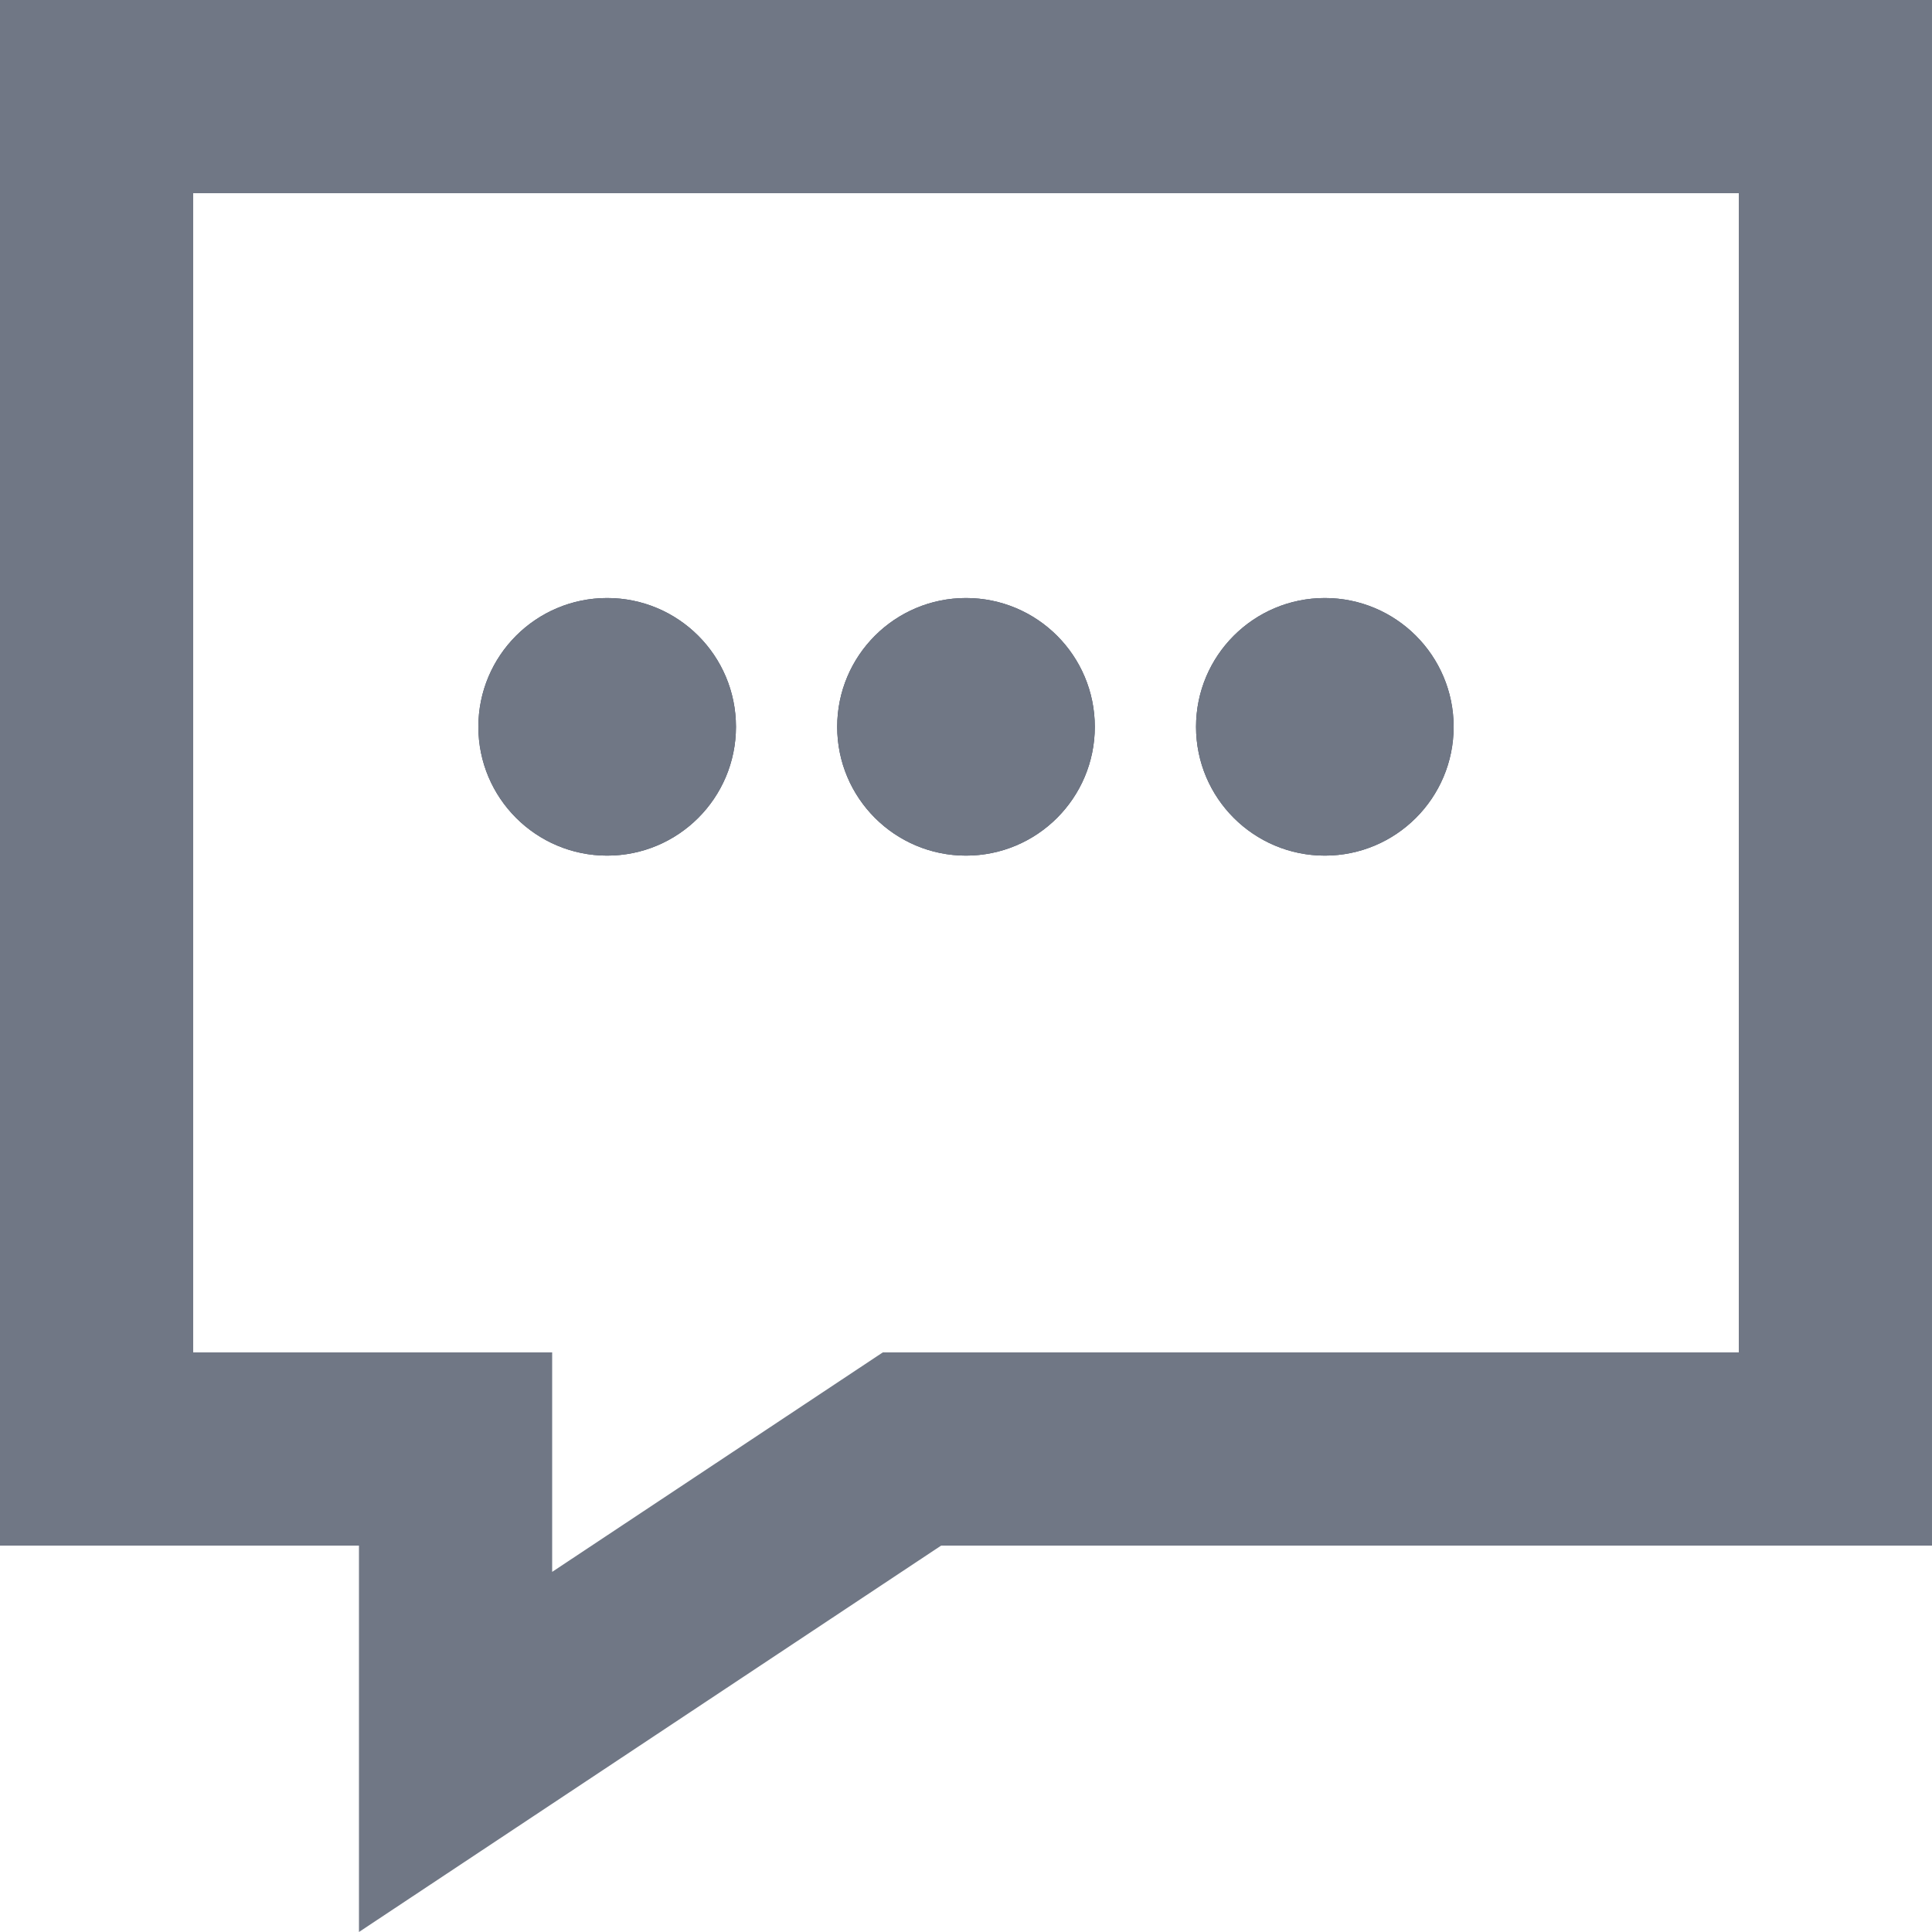
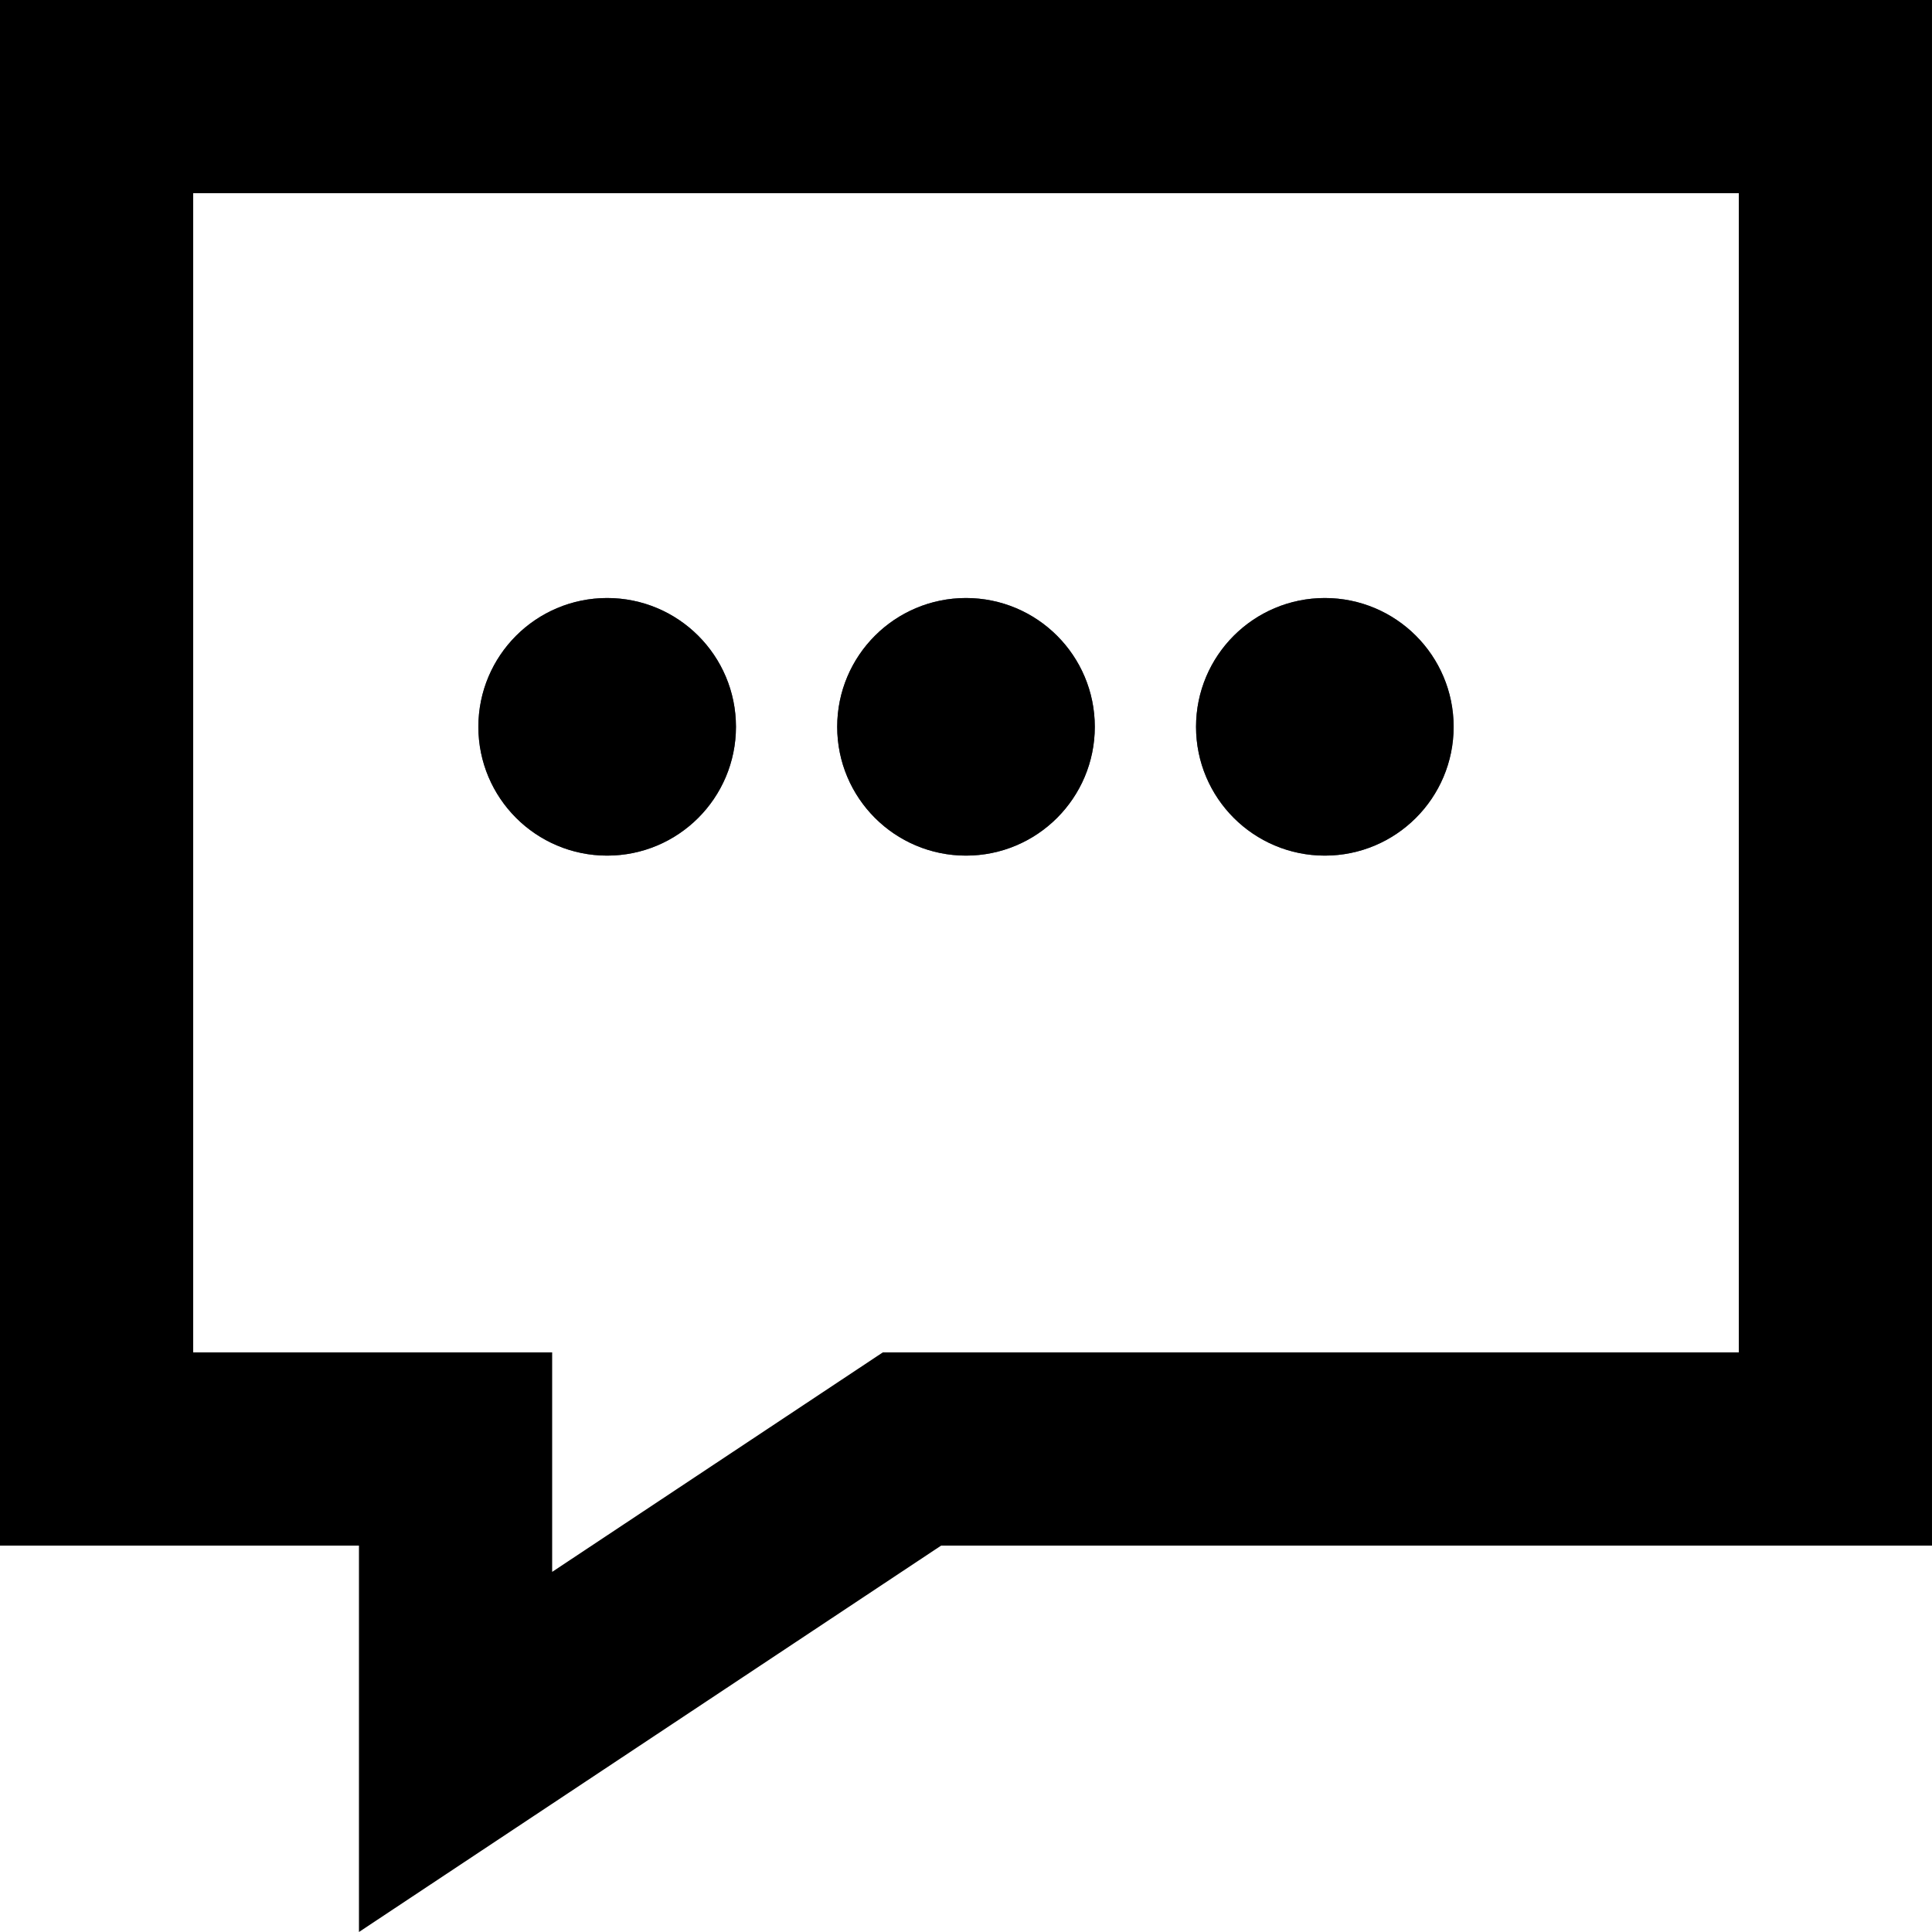
<svg xmlns="http://www.w3.org/2000/svg" width="15" height="15" viewBox="0 0 15 15">
  <g id="Groupe_699" data-name="Groupe 699" transform="translate(-1484 -357)">
    <g id="Tracé_492" data-name="Tracé 492" transform="translate(1431.559 357)" fill="none" stroke-miterlimit="10">
      <path d="M52.441,0V12h2.787v3l4.52-3h7.693V0Z" stroke="none" />
-       <path d="M 53.941 1.5 L 53.941 10.5 L 56.728 10.5 L 56.728 12.204 L 59.295 10.5 L 65.941 10.5 L 65.941 1.5 L 53.941 1.5 M 52.441 0 L 67.441 0 L 67.441 12 L 59.748 12 L 55.228 15 L 55.228 12 L 52.441 12 L 52.441 0 Z" stroke="none" fill="#707785" />
+       <path d="M 53.941 1.5 L 53.941 10.5 L 56.728 10.5 L 56.728 12.204 L 59.295 10.5 L 65.941 10.5 L 65.941 1.5 L 53.941 1.5 M 52.441 0 L 67.441 0 L 67.441 12 L 59.748 12 L 55.228 15 L 55.228 12 L 52.441 12 L 52.441 0 Z" stroke="none" fill="currentColor" />
    </g>
-     <g id="Ellipse_32" data-name="Ellipse 32" transform="translate(1487.714 361.643)" fill="#3b4559" stroke="#707785" stroke-width="1">
+     <g id="Ellipse_32" data-name="Ellipse 32" transform="translate(1487.714 361.643)" fill="#3b4559" stroke="currentColor" stroke-width="1">
      <circle cx="1" cy="1" r="1" stroke="none" />
      <circle cx="1" cy="1" r="0.5" fill="none" />
    </g>
-     <g id="Ellipse_33" data-name="Ellipse 33" transform="translate(1490.5 361.643)" fill="#3b4559" stroke="#707785" stroke-width="1">
+     <g id="Ellipse_33" data-name="Ellipse 33" transform="translate(1490.5 361.643)" fill="#3b4559" stroke="currentColor" stroke-width="1">
      <circle cx="1" cy="1" r="1" stroke="none" />
      <circle cx="1" cy="1" r="0.5" fill="none" />
    </g>
-     <g id="Ellipse_34" data-name="Ellipse 34" transform="translate(1493.286 361.643)" fill="#3b4559" stroke="#707785" stroke-width="1">
+     <g id="Ellipse_34" data-name="Ellipse 34" transform="translate(1493.286 361.643)" fill="#3b4559" stroke="currentColor" stroke-width="1">
      <circle cx="1" cy="1" r="1" stroke="none" />
      <circle cx="1" cy="1" r="0.5" fill="none" />
    </g>
  </g>
</svg>
